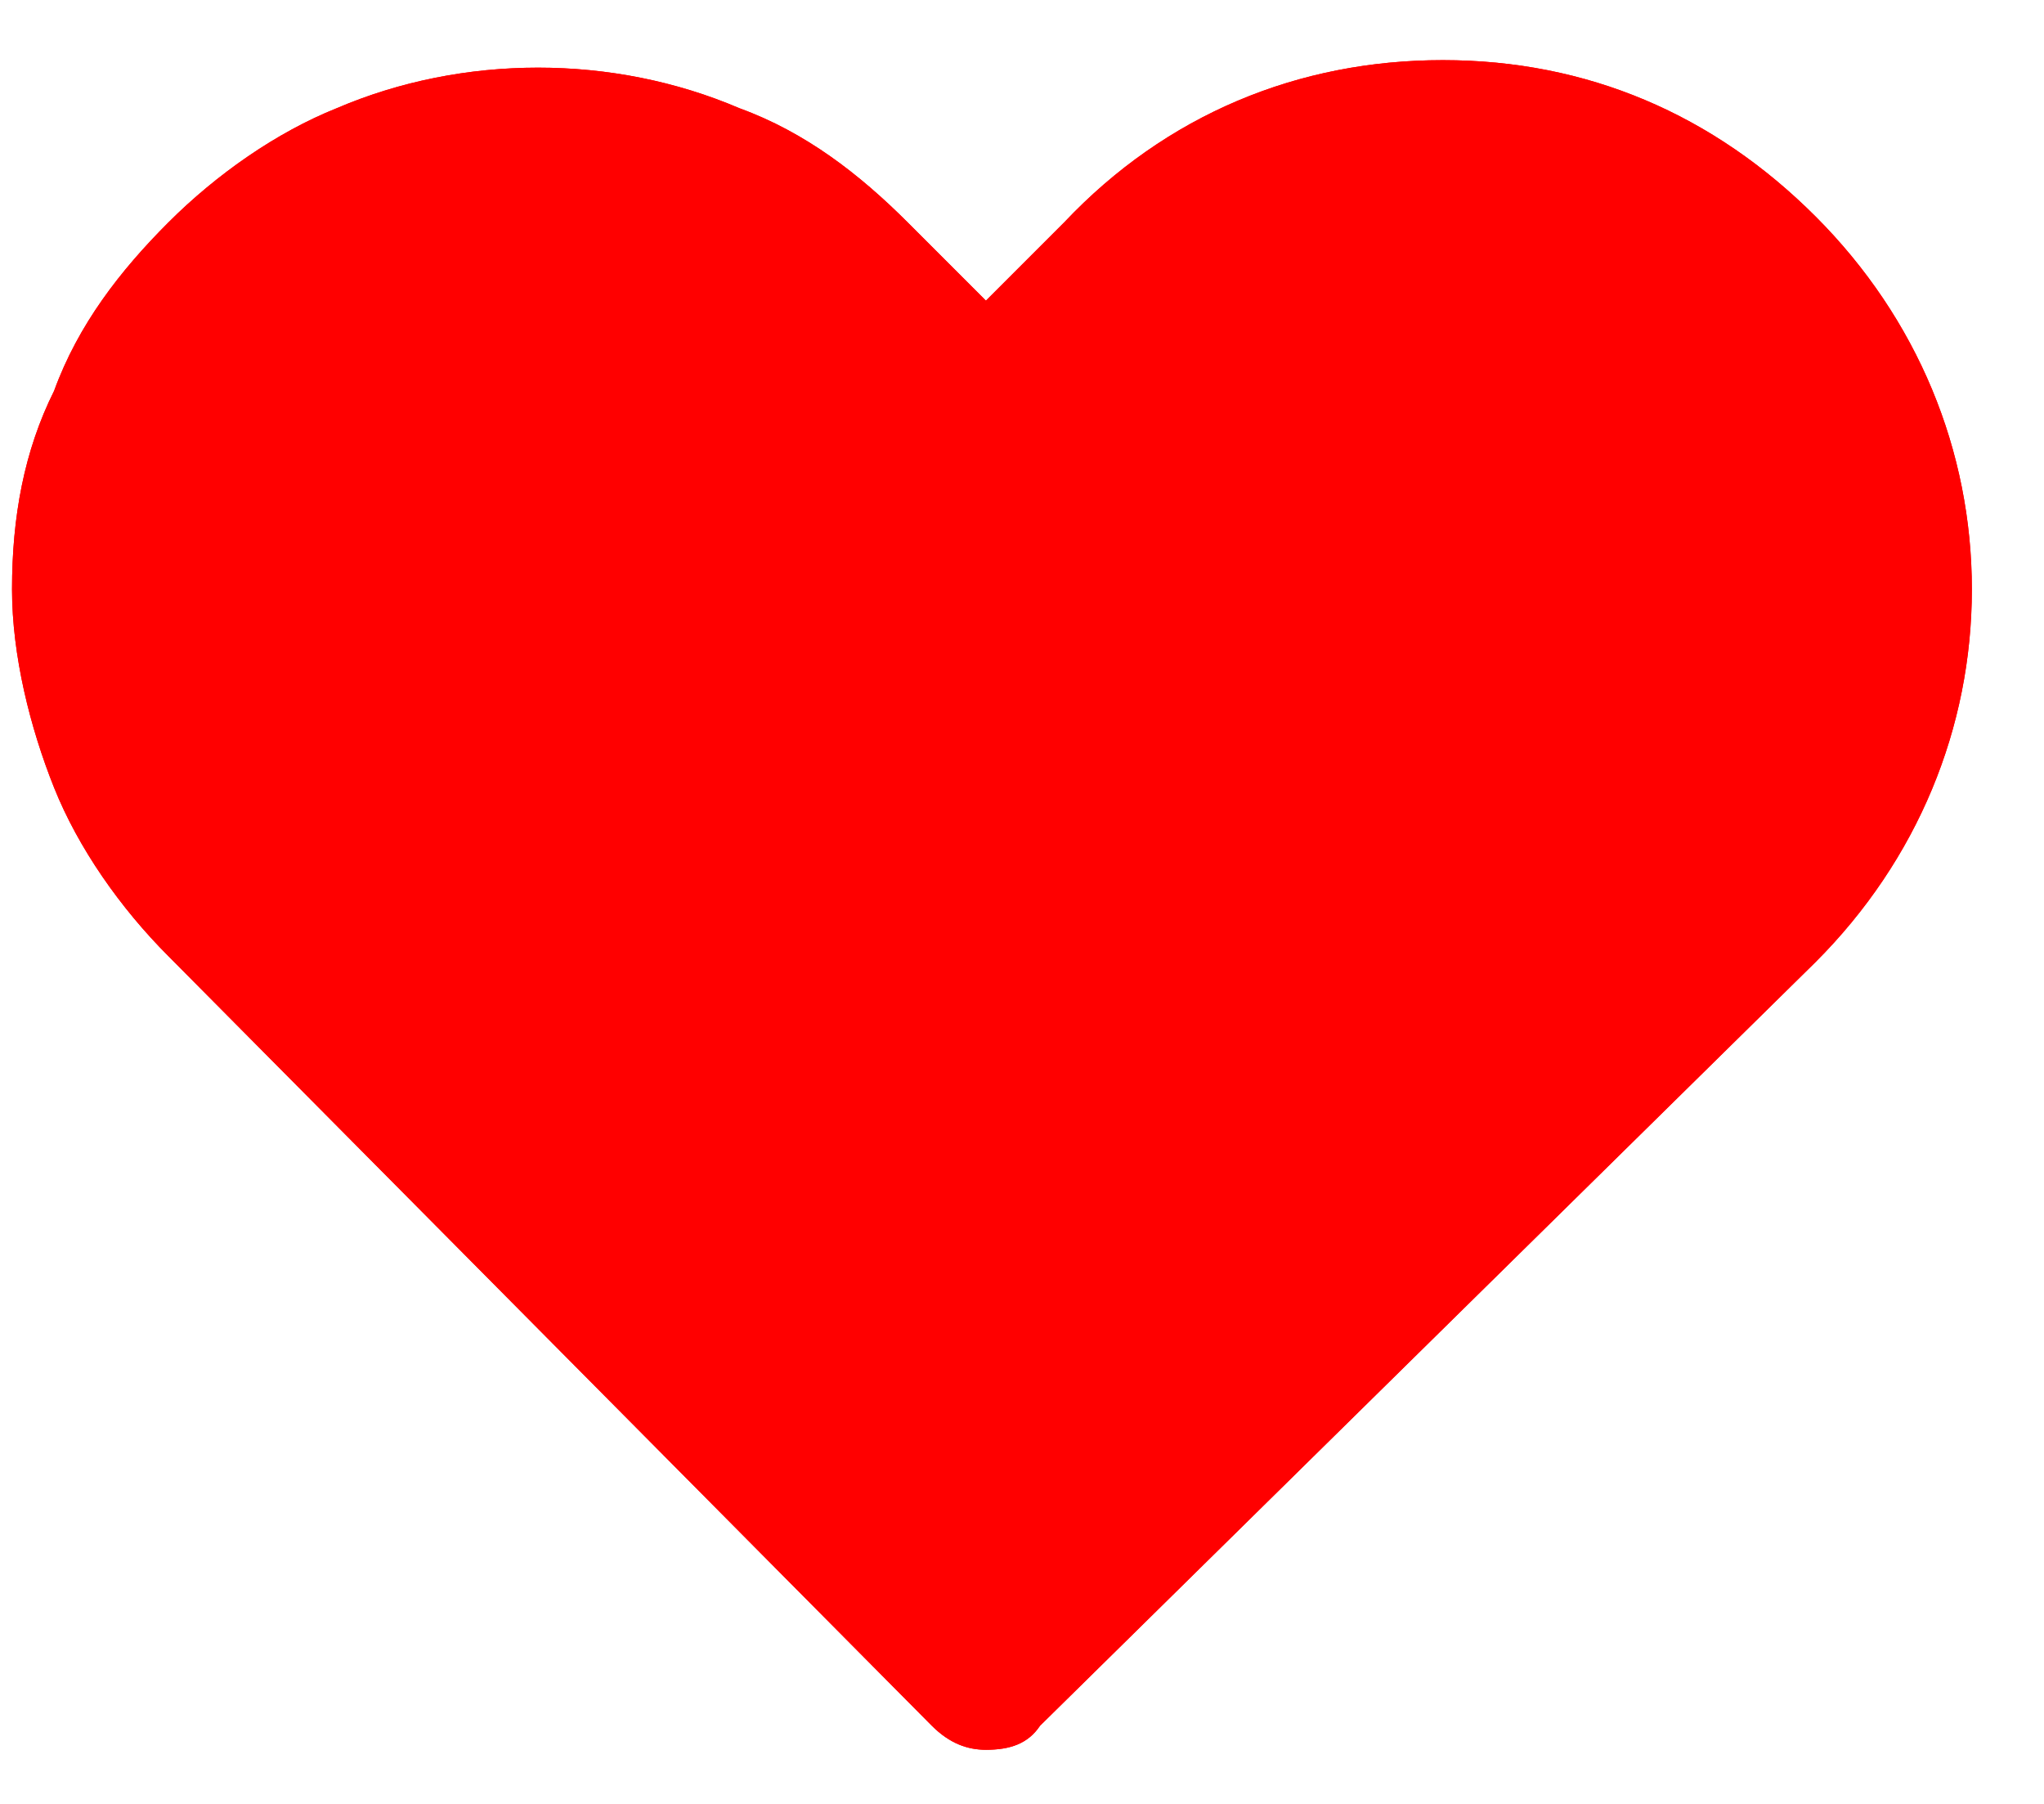
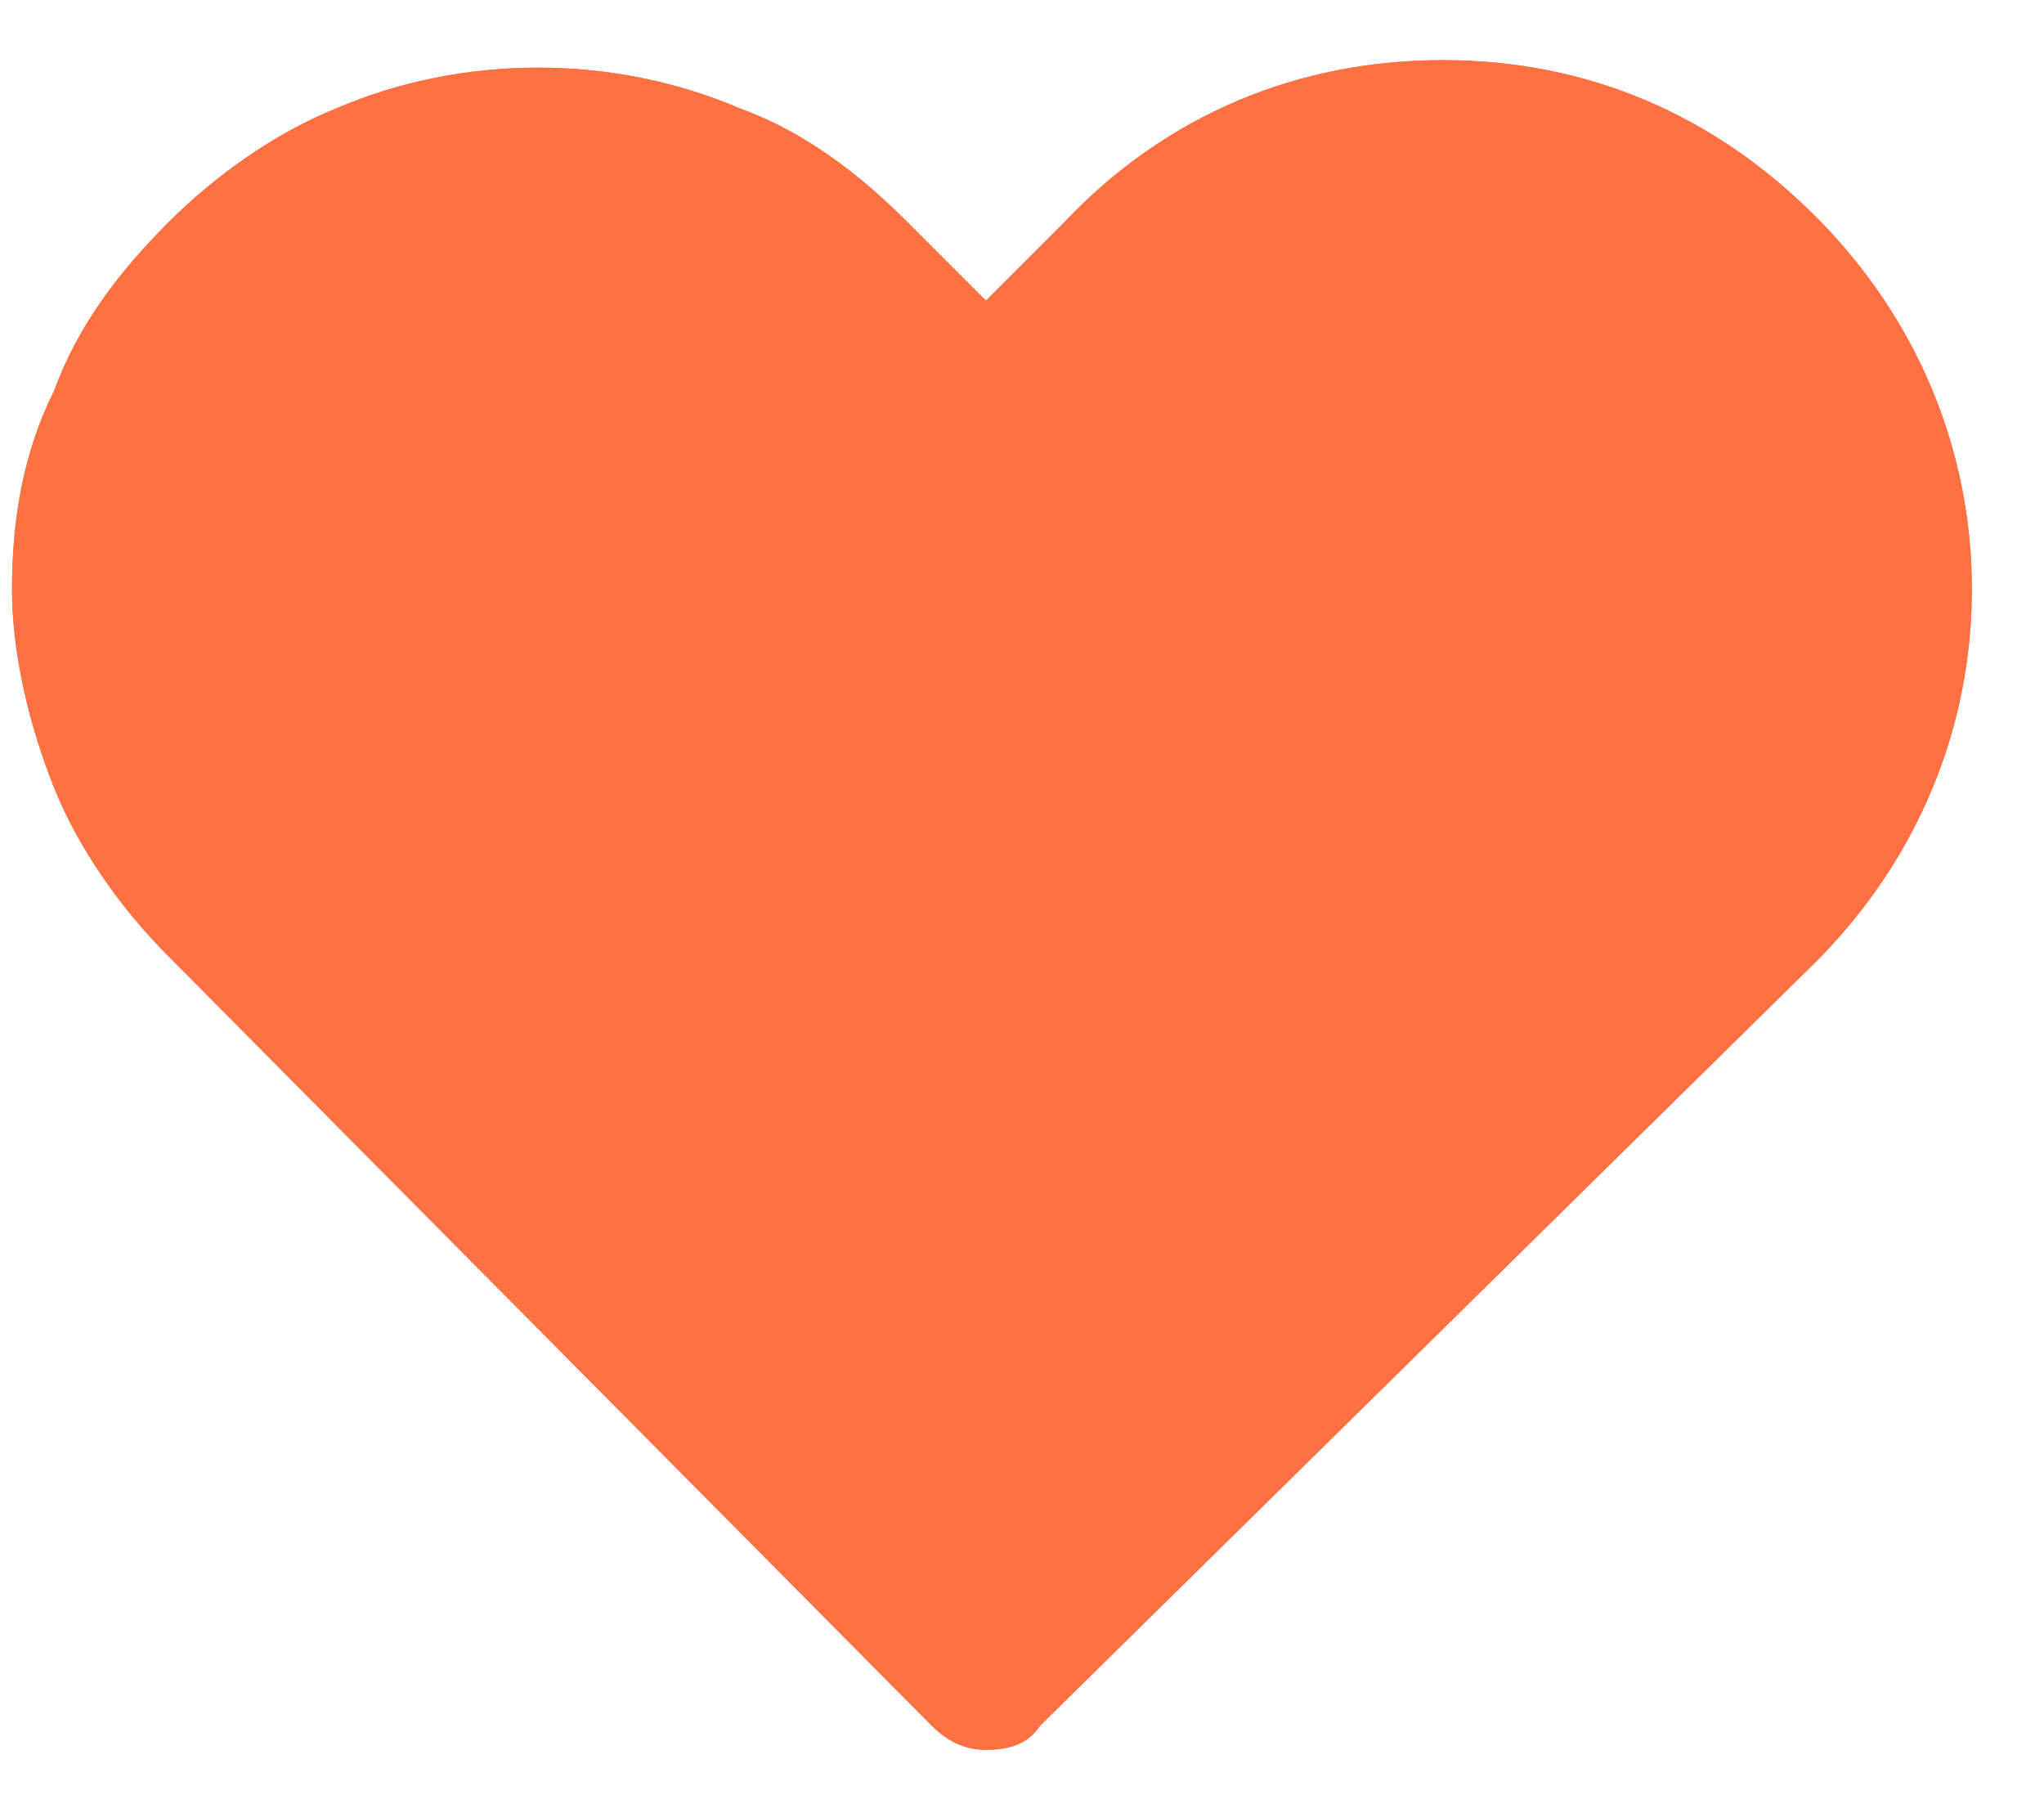
<svg xmlns="http://www.w3.org/2000/svg" width="17" height="15" viewBox="0 0 17 15" fill="none">
-   <path d="M8.2 14.55C8.05 14.55 7.9 14.5 7.75 14.35L1.4 7.95C1 7.55 0.65 7.05 0.45 6.55C0.25 6.05 0.1 5.45 0.1 4.9C0.1 4.3 0.2 3.75 0.45 3.25C0.65 2.7 1 2.25 1.4 1.85C1.8 1.45 2.3 1.1 2.8 0.9C3.85 0.45 5.1 0.45 6.15 0.9C6.7 1.1 7.15 1.45 7.55 1.85L8.2 2.5L8.85 1.85C9.7 0.95 10.8 0.5 12 0.5C13.2 0.5 14.25 0.95 15.1 1.8C15.95 2.65 16.4 3.75 16.4 4.9C16.4 6.05 15.95 7.15 15.1 8L8.65 14.35C8.55 14.5 8.4 14.55 8.2 14.55Z" fill="red" />
-   <path d="M8.2 14.55C8.05 14.55 7.9 14.5 7.75 14.35L1.4 7.95C1 7.55 0.65 7.05 0.45 6.55C0.25 6.05 0.1 5.45 0.1 4.9C0.1 4.3 0.2 3.75 0.45 3.25C0.65 2.7 1 2.25 1.4 1.85C1.8 1.45 2.3 1.1 2.8 0.9C3.85 0.45 5.1 0.45 6.15 0.9C6.7 1.1 7.15 1.45 7.55 1.85L8.2 2.5L8.85 1.85C9.7 0.95 10.8 0.5 12 0.5C13.2 0.5 14.25 0.95 15.1 1.8C15.95 2.65 16.4 3.75 16.4 4.9C16.4 6.05 15.95 7.15 15.1 8L8.65 14.35C8.55 14.5 8.4 14.55 8.2 14.55Z" fill="red" />
+   <path d="M8.2 14.55C8.05 14.55 7.9 14.5 7.75 14.35L1.4 7.95C1 7.55 0.65 7.05 0.45 6.55C0.25 6.05 0.1 5.45 0.1 4.9C0.1 4.3 0.2 3.75 0.45 3.25C0.65 2.7 1 2.25 1.4 1.85C1.8 1.45 2.3 1.1 2.8 0.9C3.85 0.45 5.1 0.45 6.15 0.9C6.7 1.1 7.15 1.45 7.55 1.85L8.2 2.5L8.85 1.85C9.7 0.95 10.8 0.5 12 0.5C13.2 0.5 14.25 0.95 15.1 1.8C15.95 2.65 16.4 3.75 16.4 4.9C16.4 6.05 15.95 7.15 15.1 8L8.65 14.35C8.55 14.5 8.4 14.55 8.2 14.55Z" fill="#ff7042" />
+   <path d="M8.2 14.55C8.05 14.55 7.9 14.5 7.75 14.35L1.4 7.95C1 7.55 0.65 7.05 0.45 6.55C0.25 6.05 0.1 5.45 0.1 4.9C0.1 4.3 0.2 3.75 0.45 3.25C0.65 2.7 1 2.25 1.4 1.85C1.8 1.45 2.3 1.1 2.8 0.9C3.85 0.45 5.1 0.45 6.15 0.9C6.7 1.1 7.15 1.45 7.55 1.85L8.2 2.5L8.85 1.85C9.7 0.95 10.8 0.5 12 0.5C13.2 0.5 14.25 0.95 15.1 1.8C15.95 2.65 16.4 3.75 16.4 4.9C16.4 6.05 15.95 7.15 15.1 8L8.65 14.35C8.55 14.5 8.4 14.55 8.2 14.55Z" fill="#ff7042" />
</svg>
